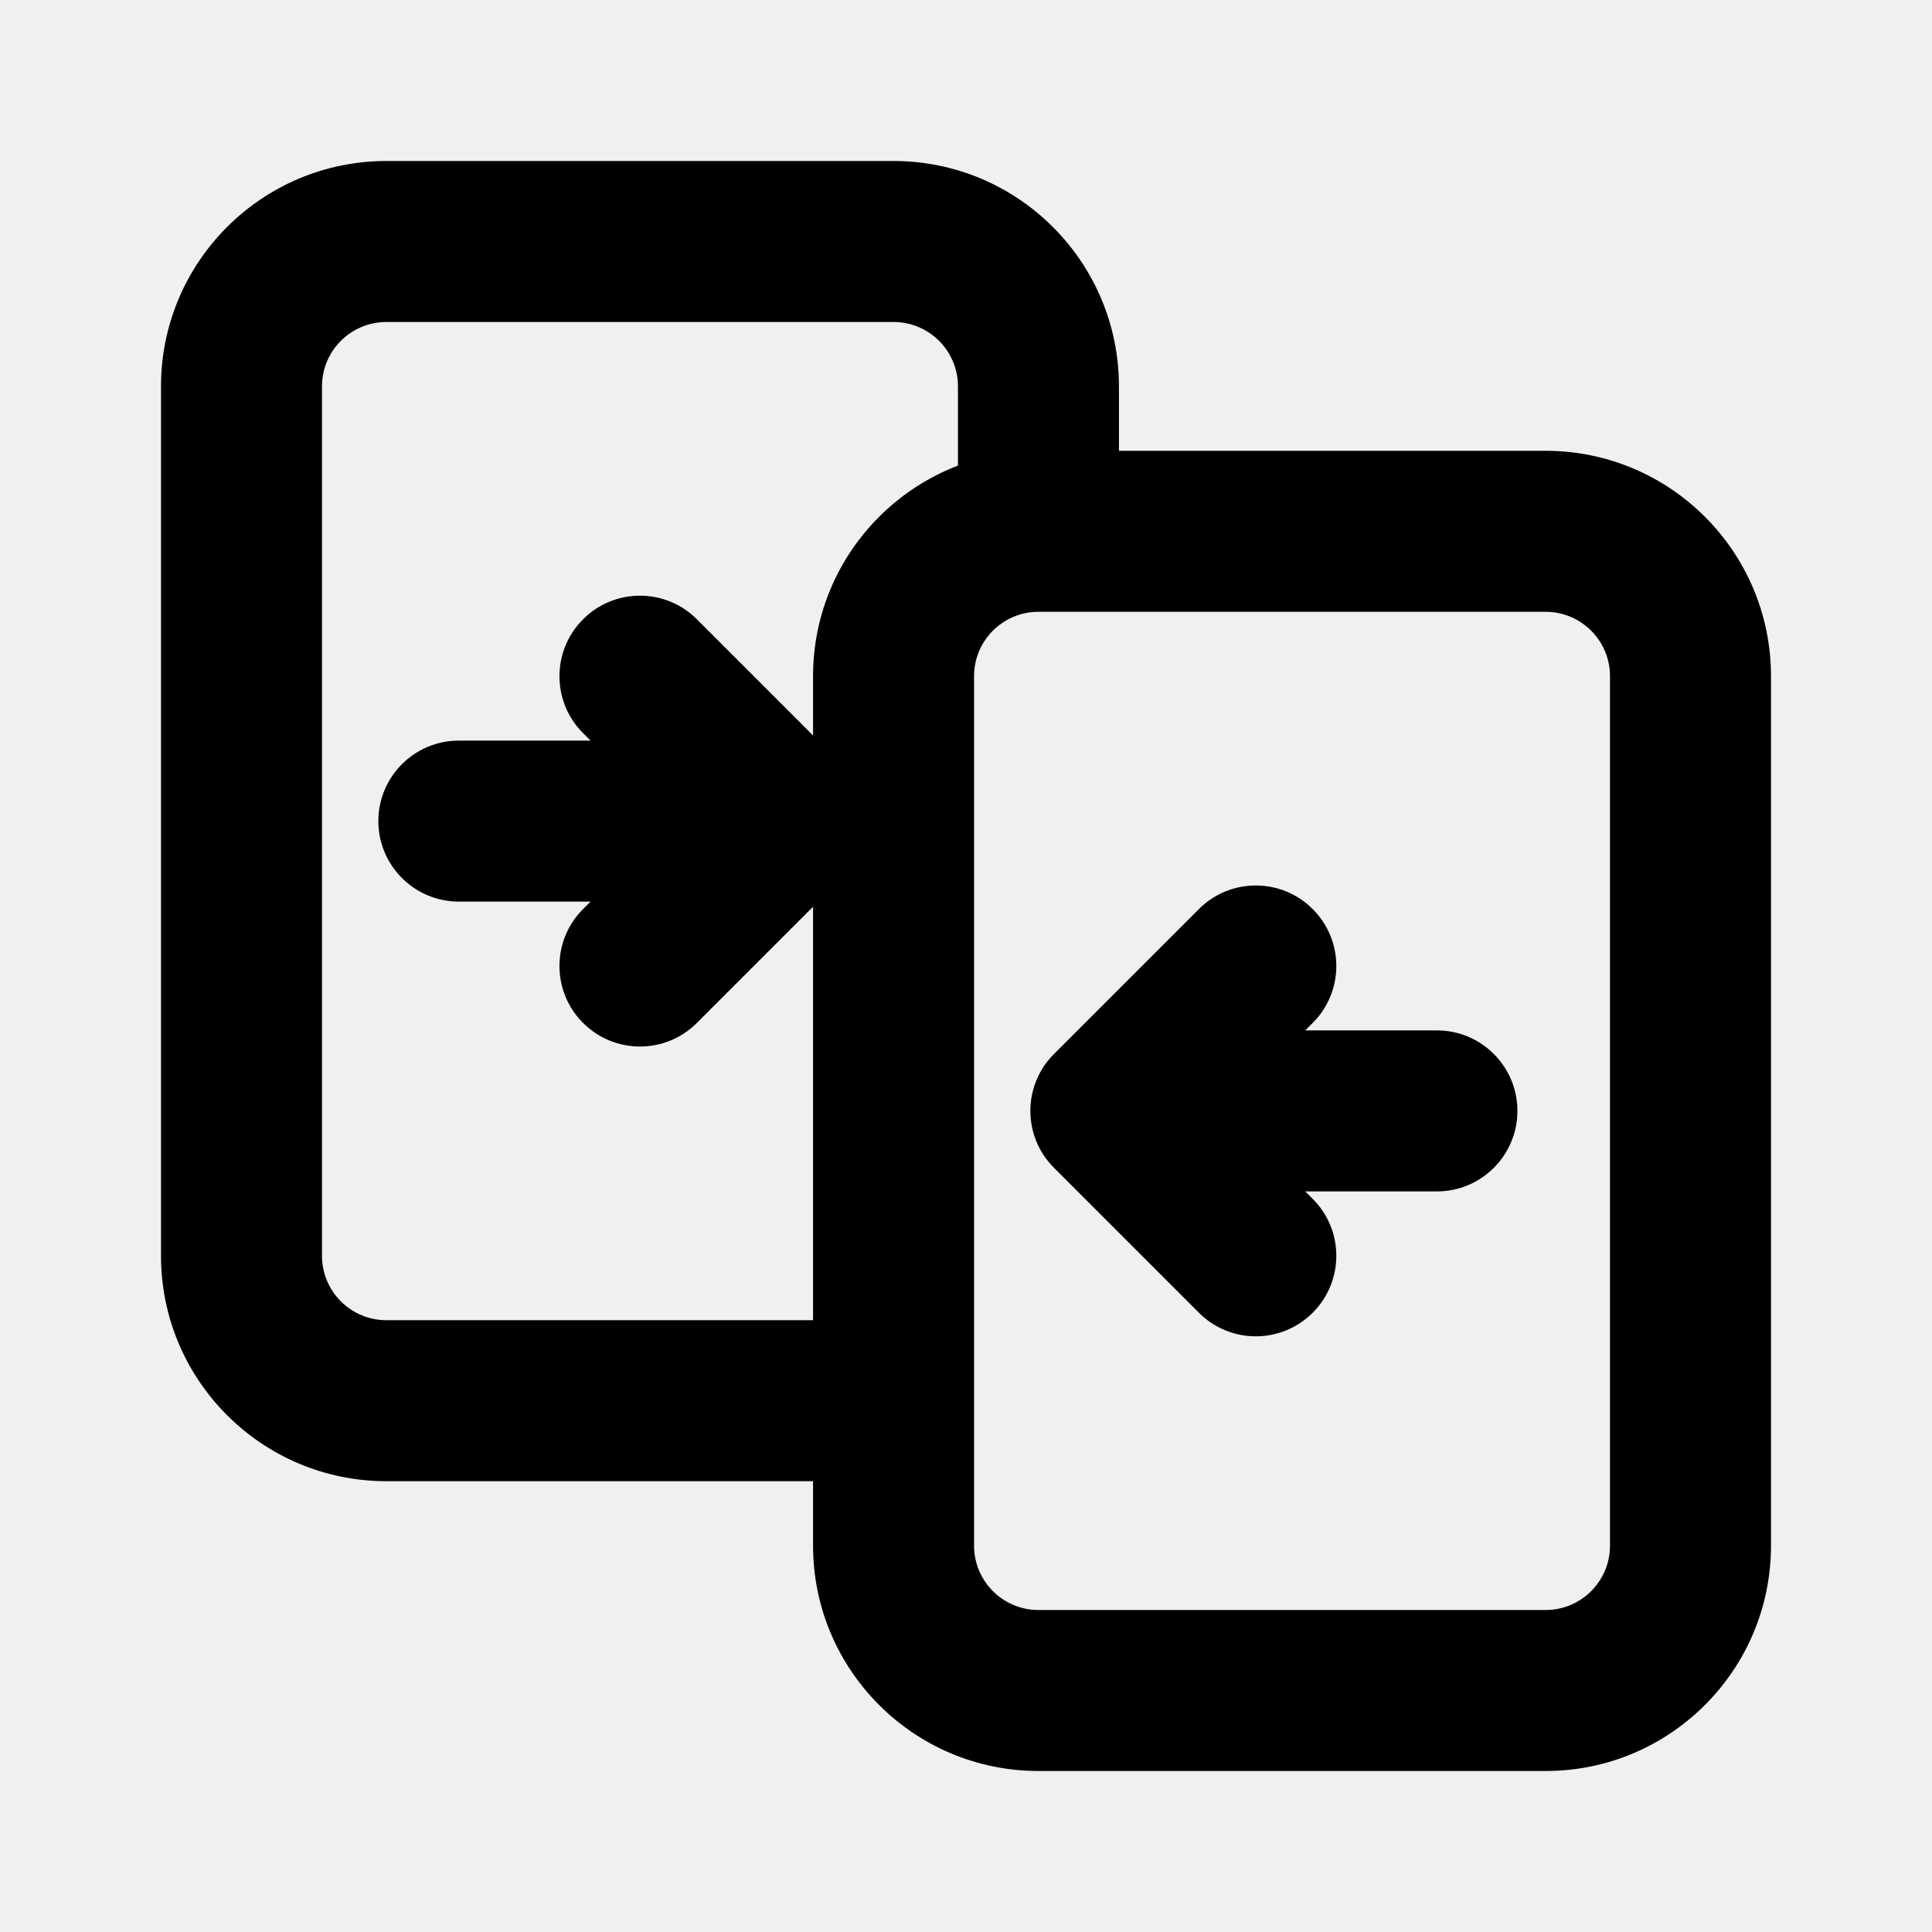
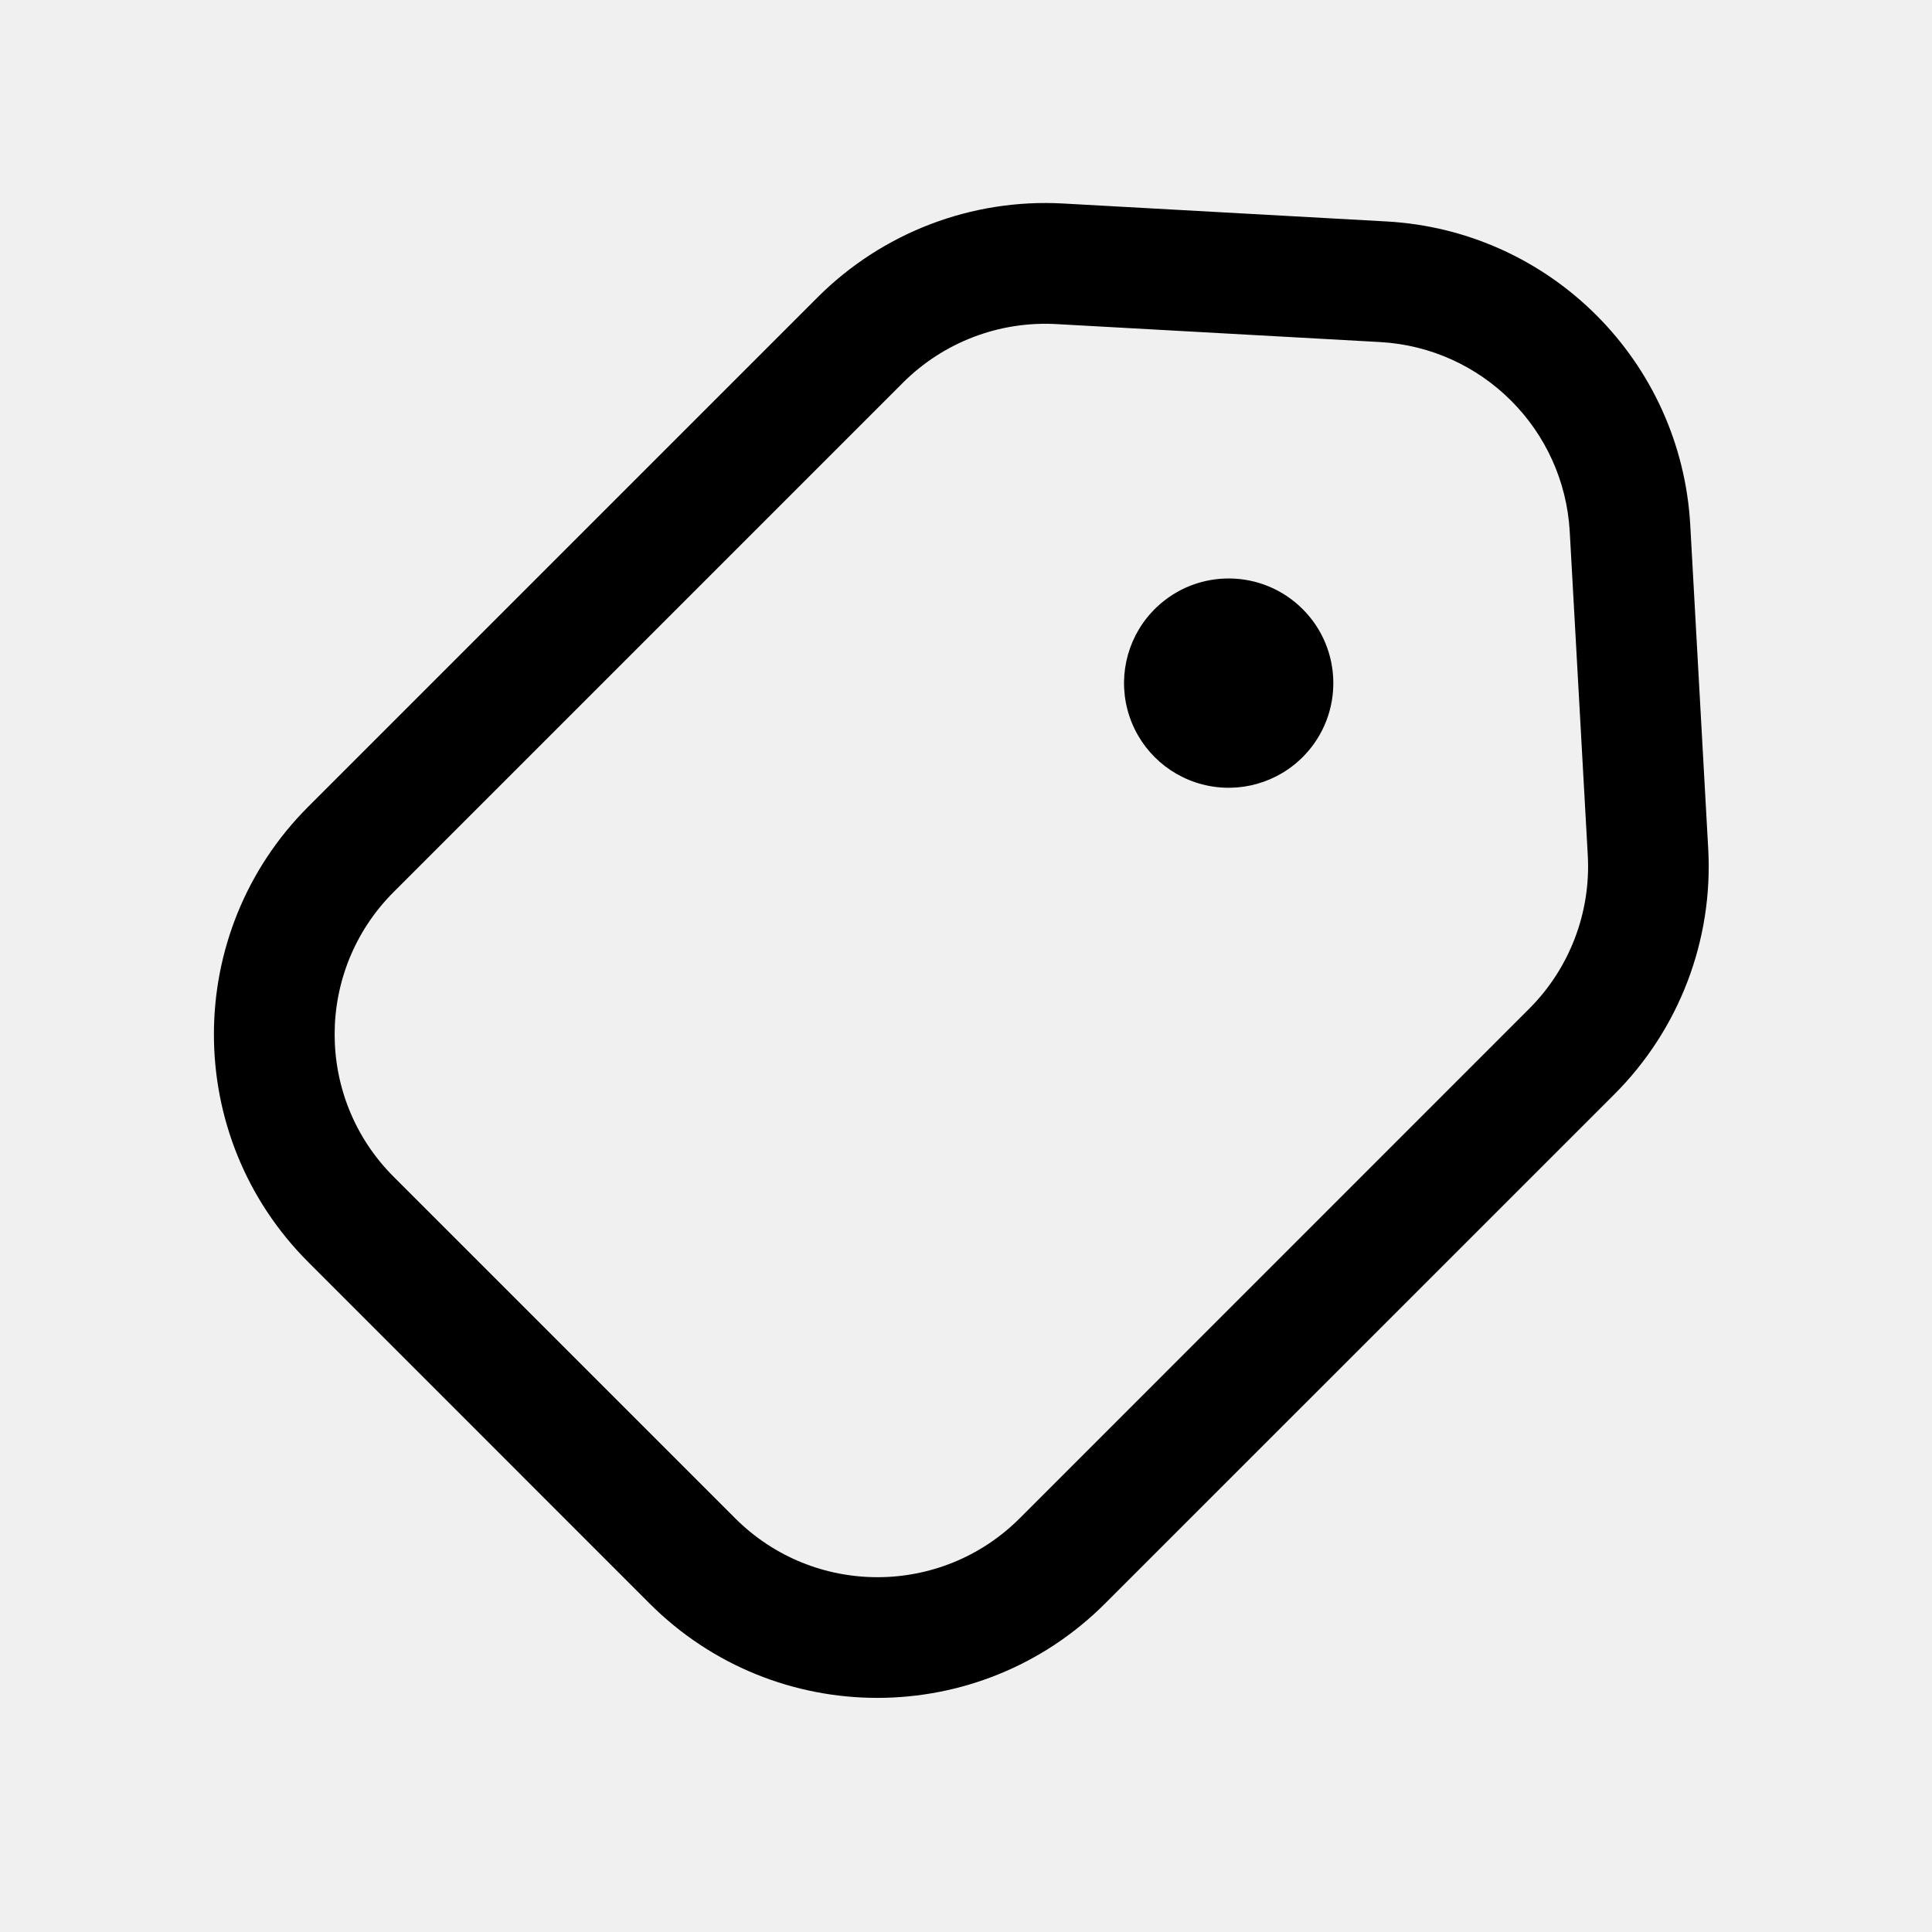
- <svg xmlns="http://www.w3.org/2000/svg" width="24" height="24" viewBox="0 0 24 24" fill="none">
-   <g clip-path="url(#clip0_18_202)">
-     <path d="M5.7 9.2C5.148 9.2 4.7 9.648 4.7 10.2C4.7 10.752 5.148 11.2 5.7 11.2V10.2V9.2ZM9.75 10.2L10.457 10.907C10.848 10.517 10.848 9.883 10.457 9.493L9.75 10.2ZM7.243 11.293C6.852 11.683 6.852 12.317 7.243 12.707C7.633 13.098 8.267 13.098 8.657 12.707L7.95 12L7.243 11.293ZM8.657 7.693C8.267 7.302 7.633 7.302 7.243 7.693C6.852 8.083 6.852 8.717 7.243 9.107L7.95 8.4L8.657 7.693ZM17.85 14.8C18.402 14.8 18.85 14.352 18.85 13.8C18.85 13.248 18.402 12.8 17.85 12.8V13.8V14.8ZM13.8 13.8L13.093 13.093C12.702 13.483 12.702 14.117 13.093 14.507L13.8 13.8ZM16.307 12.707C16.698 12.317 16.698 11.683 16.307 11.293C15.917 10.902 15.283 10.902 14.893 11.293L15.6 12L16.307 12.707ZM14.893 16.307C15.283 16.698 15.917 16.698 16.307 16.307C16.698 15.917 16.698 15.283 16.307 14.893L15.6 15.6L14.893 16.307ZM4.8 3V4H11.1V3V2H4.8V3ZM11.55 17.4V16.4H4.8V17.4V18.4H11.55V17.4ZM3 15.6H4V4.8H3H2V15.6H3ZM12.9 4.8H11.9V7.5H12.9H13.9V4.8H12.9ZM4.8 17.4V16.4C4.358 16.4 4 16.042 4 15.6H3H2C2 17.146 3.254 18.4 4.8 18.4V17.4ZM11.1 3V4C11.542 4 11.9 4.358 11.9 4.8H12.9H13.9C13.9 3.254 12.646 2 11.1 2V3ZM4.8 3V2C3.254 2 2 3.254 2 4.8H3H4C4 4.358 4.358 4 4.8 4V3ZM12.9 6.6V7.6H19.2V6.6V5.6H12.9V6.6ZM21 8.4H20V19.2H21H22V8.4H21ZM19.2 21V20H12.9V21V22H19.2V21ZM11.1 19.2H12.1V8.4H11.1H10.1V19.2H11.1ZM12.9 21V20C12.458 20 12.1 19.642 12.1 19.2H11.1H10.1C10.1 20.746 11.354 22 12.9 22V21ZM21 19.2H20C20 19.642 19.642 20 19.2 20V21V22C20.746 22 22 20.746 22 19.2H21ZM19.2 6.6V7.6C19.642 7.6 20 7.958 20 8.4H21H22C22 6.854 20.746 5.6 19.2 5.6V6.6ZM12.9 6.6V5.6C11.354 5.6 10.1 6.854 10.1 8.4H11.1H12.1C12.1 7.958 12.458 7.6 12.9 7.6V6.6ZM5.7 10.2V11.2H9.75V10.2V9.2H5.7V10.2ZM7.95 12L8.657 12.707L10.457 10.907L9.75 10.2L9.043 9.493L7.243 11.293L7.95 12ZM9.75 10.2L10.457 9.493L8.657 7.693L7.95 8.4L7.243 9.107L9.043 10.907L9.75 10.2ZM17.85 13.8V12.8H13.8V13.8V14.8H17.85V13.8ZM15.6 12L14.893 11.293L13.093 13.093L13.8 13.8L14.507 14.507L16.307 12.707L15.6 12ZM13.8 13.8L13.093 14.507L14.893 16.307L15.6 15.6L16.307 14.893L14.507 13.093L13.8 13.8Z" fill="black" />
-   </g>
-   <defs>
-     <clipPath id="clip0_18_202">
-       <rect width="24" height="24" fill="white" />
-     </clipPath>
-   </defs>
+ <svg xmlns="http://www.w3.org/2000/svg" viewBox="0 0 24 24">
+   <path fill="currentColor" fill-rule="evenodd" d="m12.668 18.86 6.327-6.328a2.5 2.5 0 0 0 .729-1.906l-.224-4.02a2.5 2.5 0 0 0-2.357-2.357l-4.02-.223a2.5 2.5 0 0 0-1.906.728l-6.328 6.328a2.5 2.5 0 0 0 0 3.535l4.243 4.243a2.5 2.5 0 0 0 3.536 0m.539-16.332a4 4 0 0 0-3.05 1.165l-6.328 6.328a4 4 0 0 0 0 5.657L8.07 19.92a4 4 0 0 0 5.657 0l6.328-6.327a4 4 0 0 0 1.165-3.05l-.223-4.02a4 4 0 0 0-3.772-3.772z" clip-rule="evenodd" />
+   <path fill="currentColor" d="M16.203 9.384a1.3 1.3 0 1 1-1.838-1.838 1.3 1.3 0 0 1 1.838 1.838" />
</svg>
